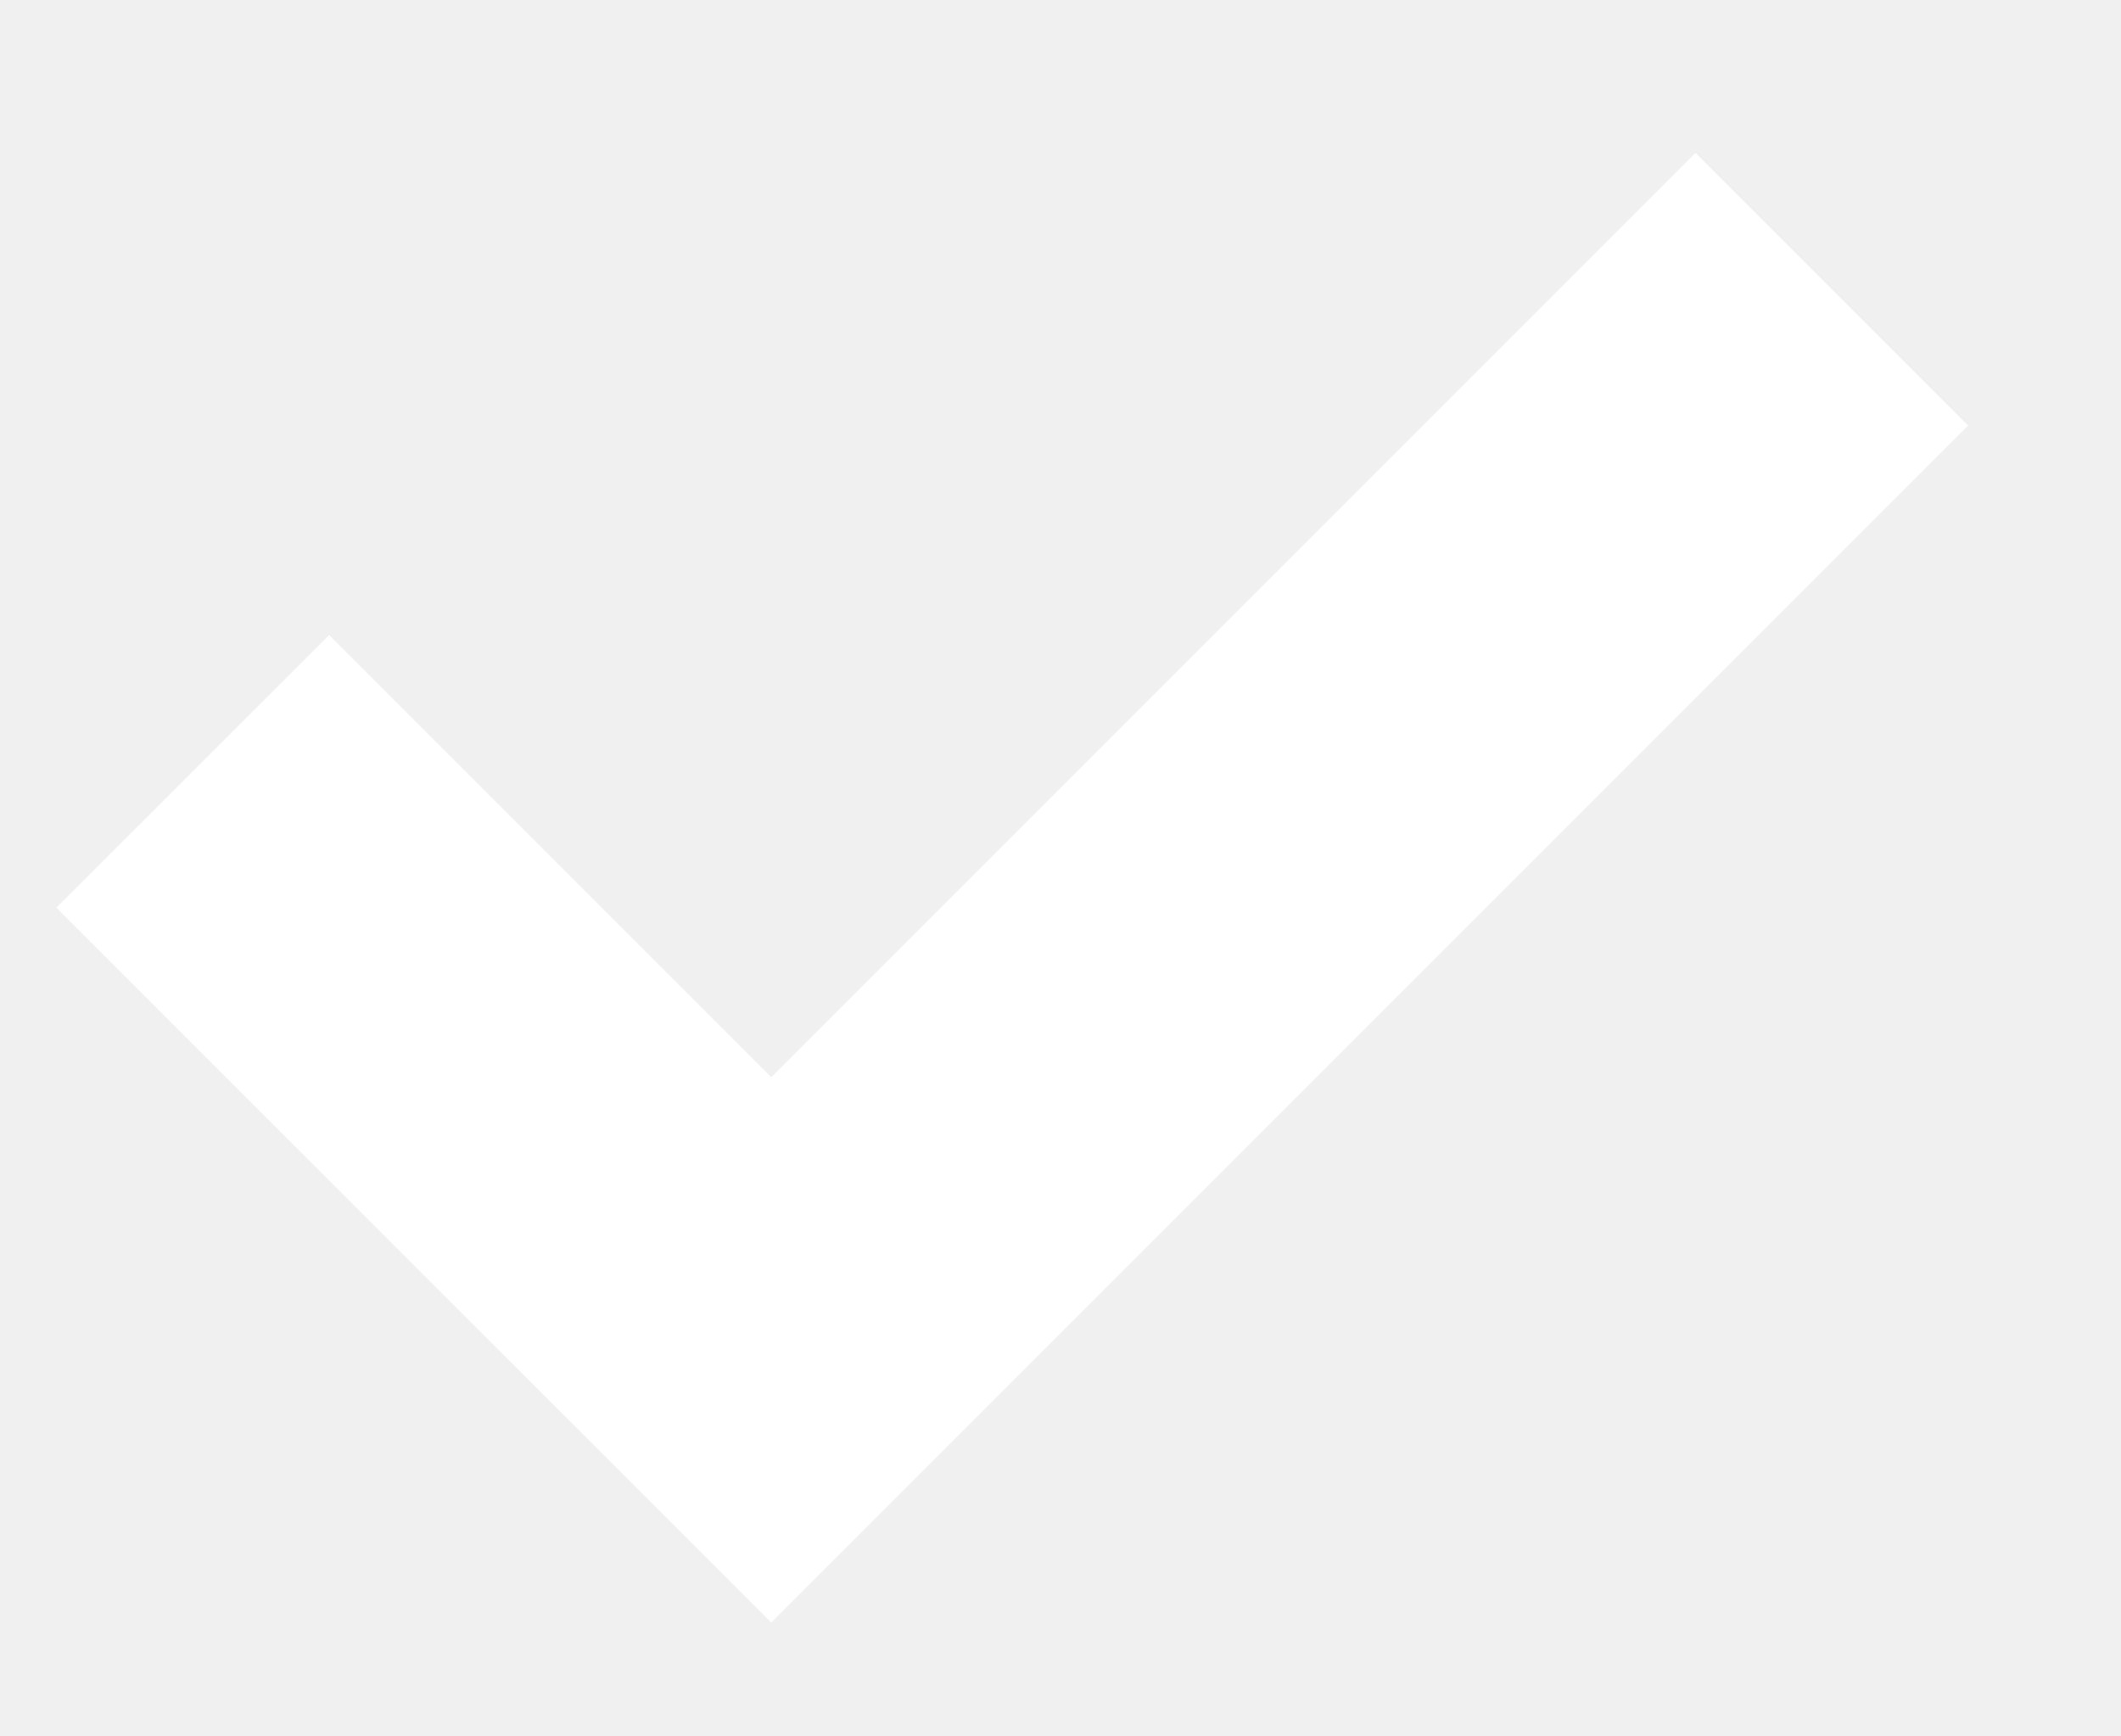
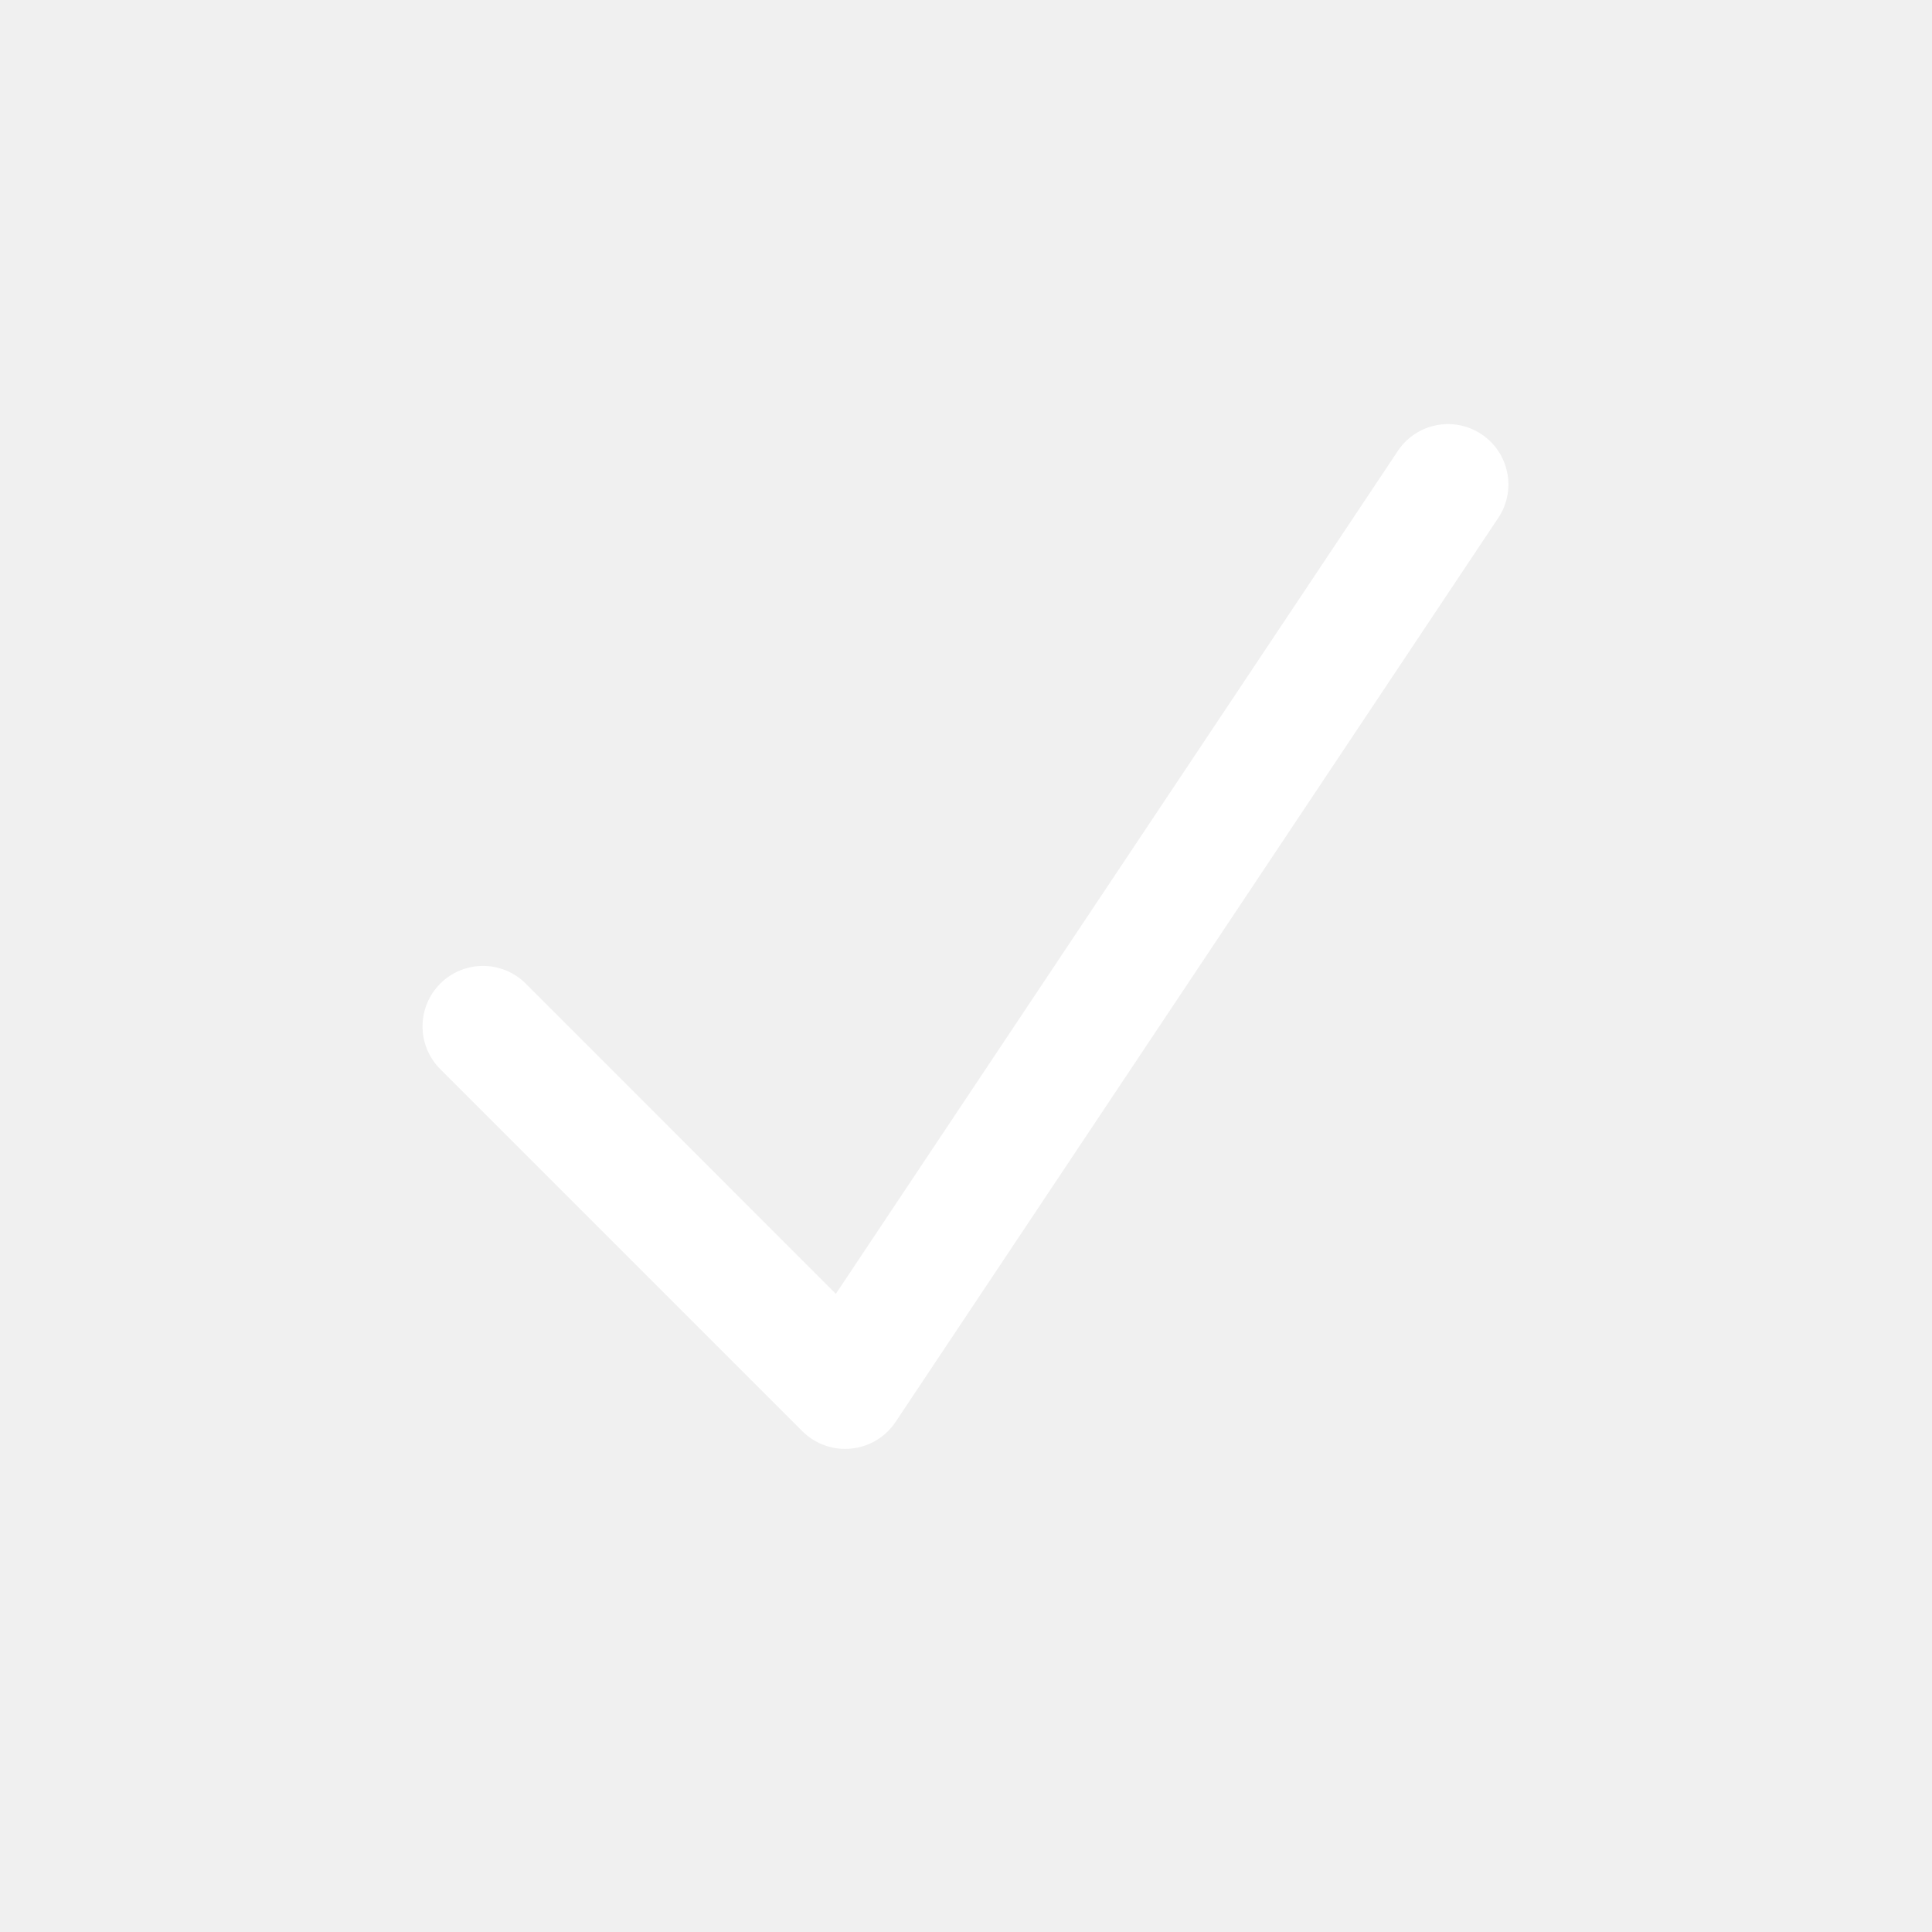
- <svg xmlns="http://www.w3.org/2000/svg" width="11" height="9" viewBox="0 0 11 9" fill="none">
-   <path d="M10.207 2.207L4 8.414L0.292 4.707L1.707 3.293L4 5.586L8.793 0.793L10.207 2.207Z" data-svg-property="fill" fill="white" />
+ <svg width="16" height="16" fill="none" viewBox="0 0 16 16" class="menu__selectIcon__zD-Q-" aria-hidden="true">
+   <path fill="white" d="M11.584 3.723a.5.5 0 0 1 .832.554l-5 7.5a.502.502 0 0 1-.77.077l-3-3a.5.5 0 0 1 .708-.708l2.568 2.569z" data-svg-property="fill" />
</svg>
